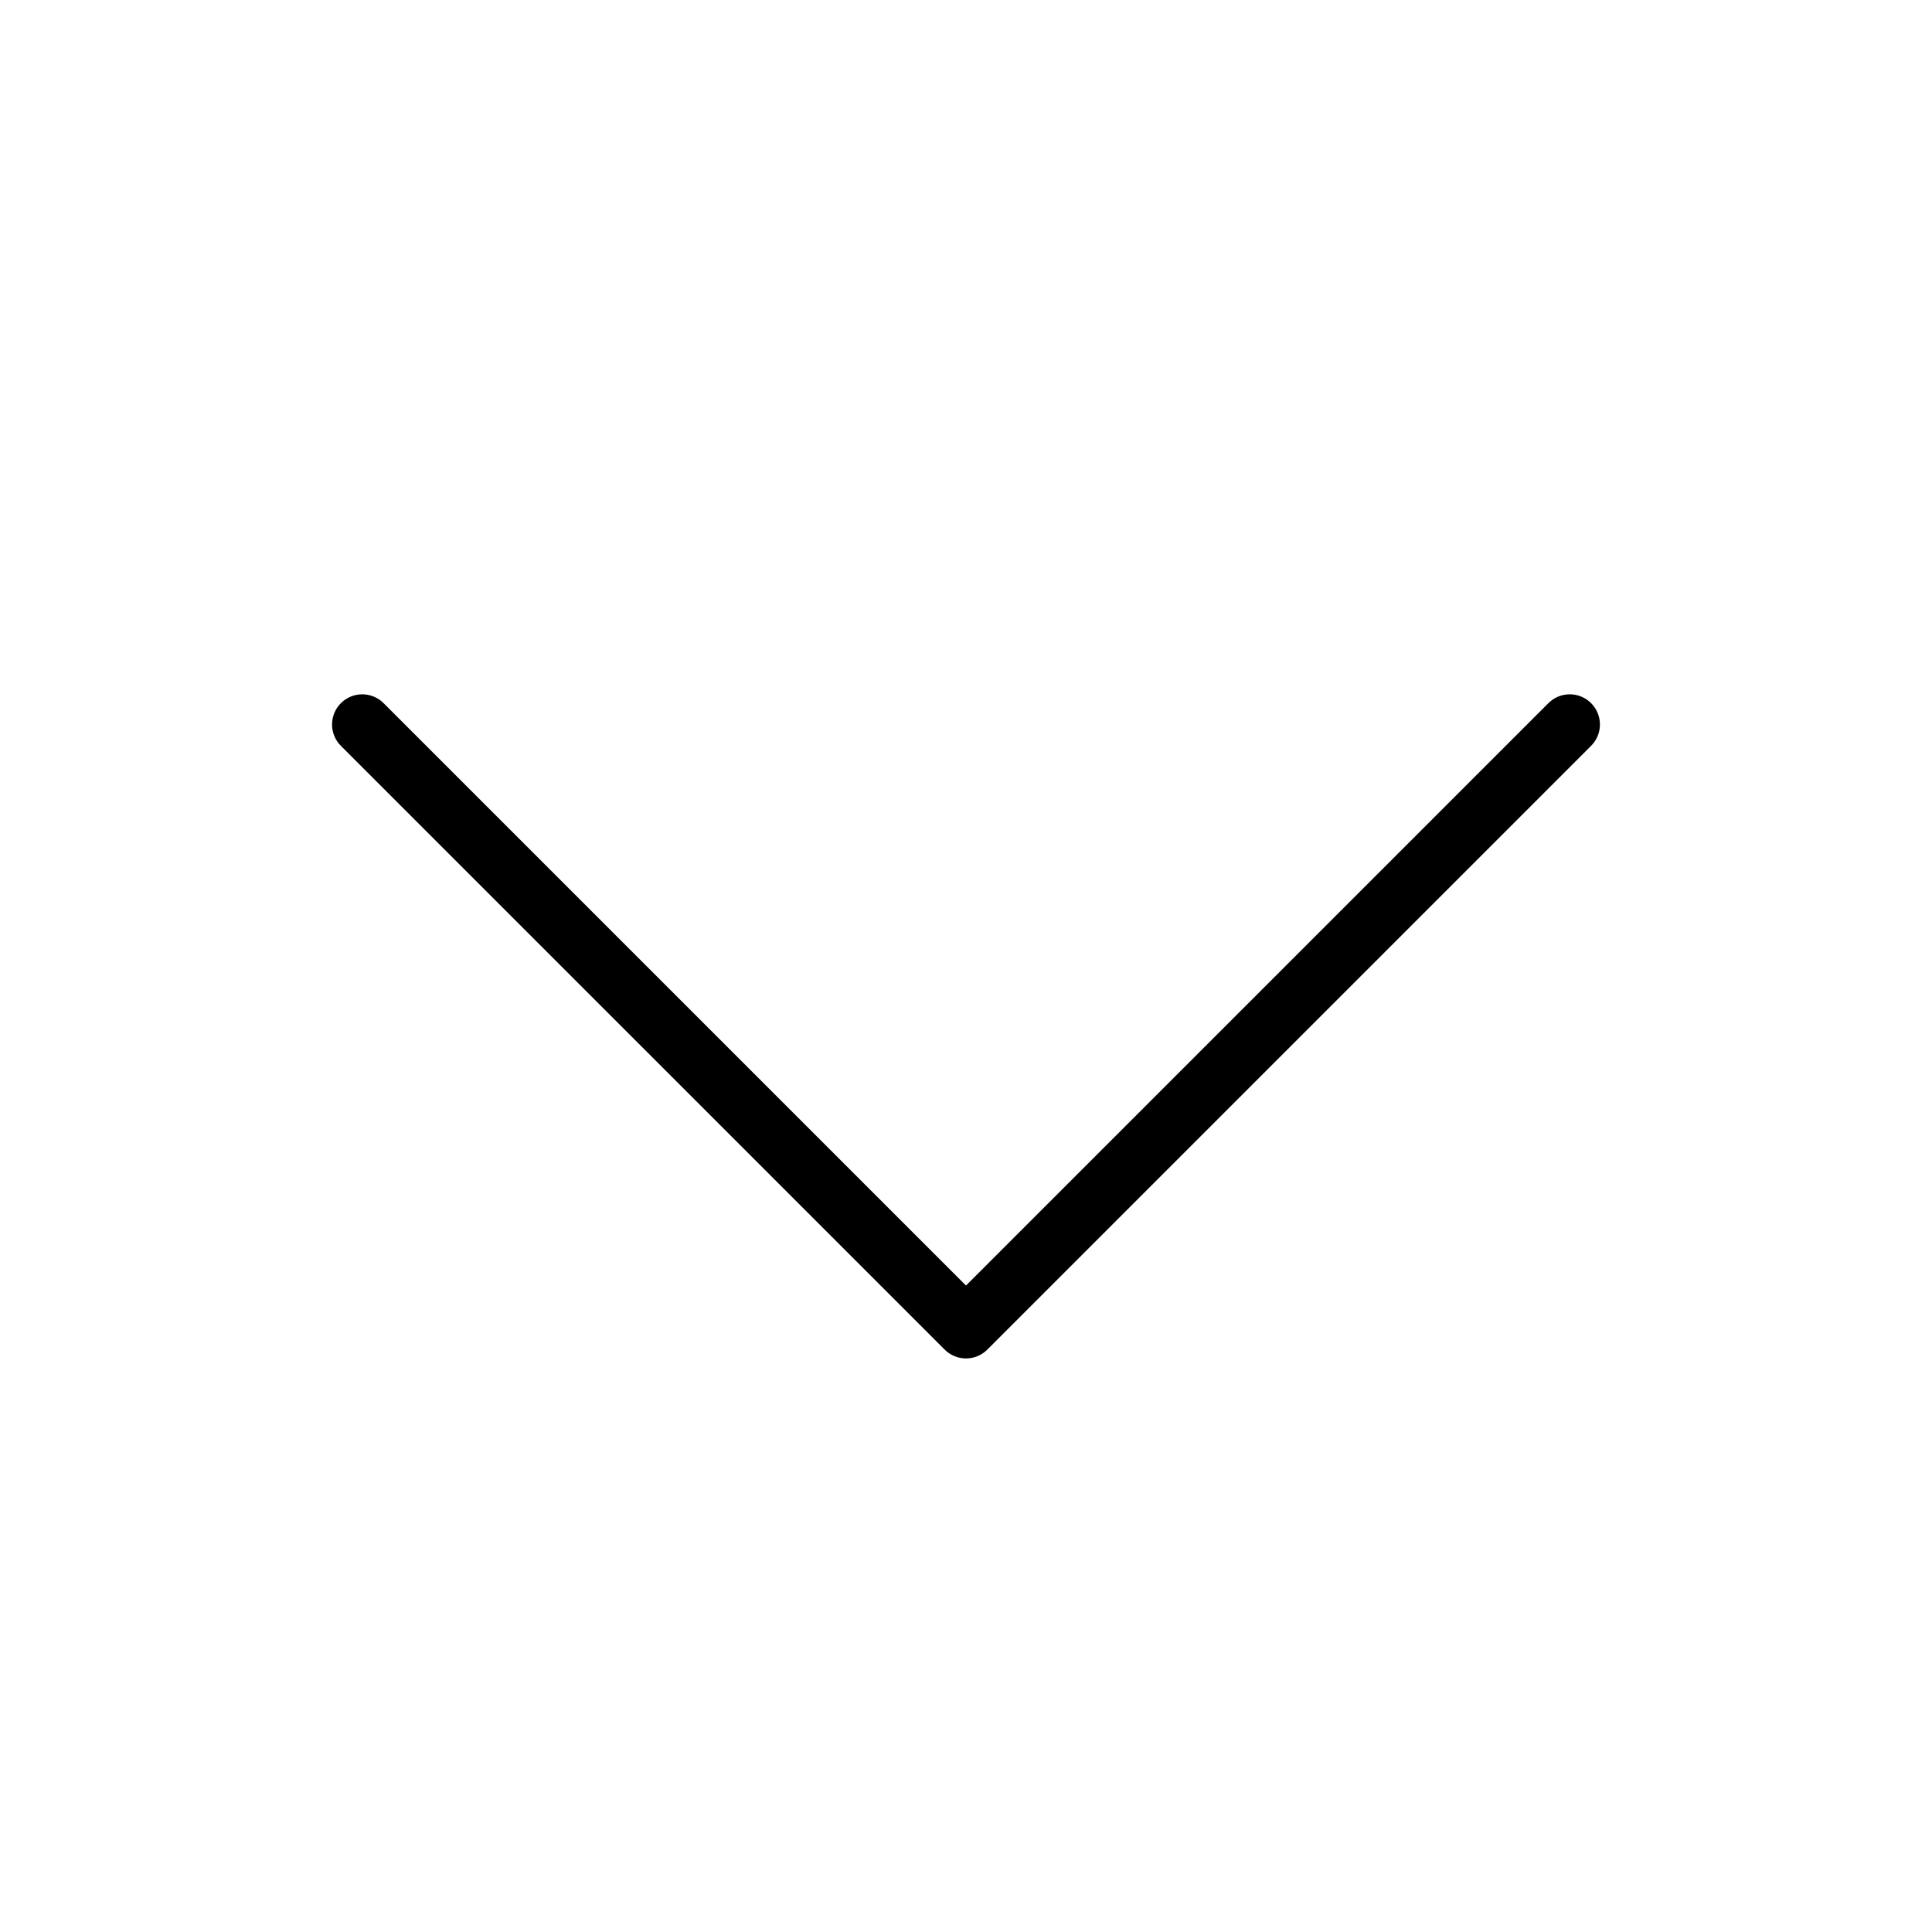
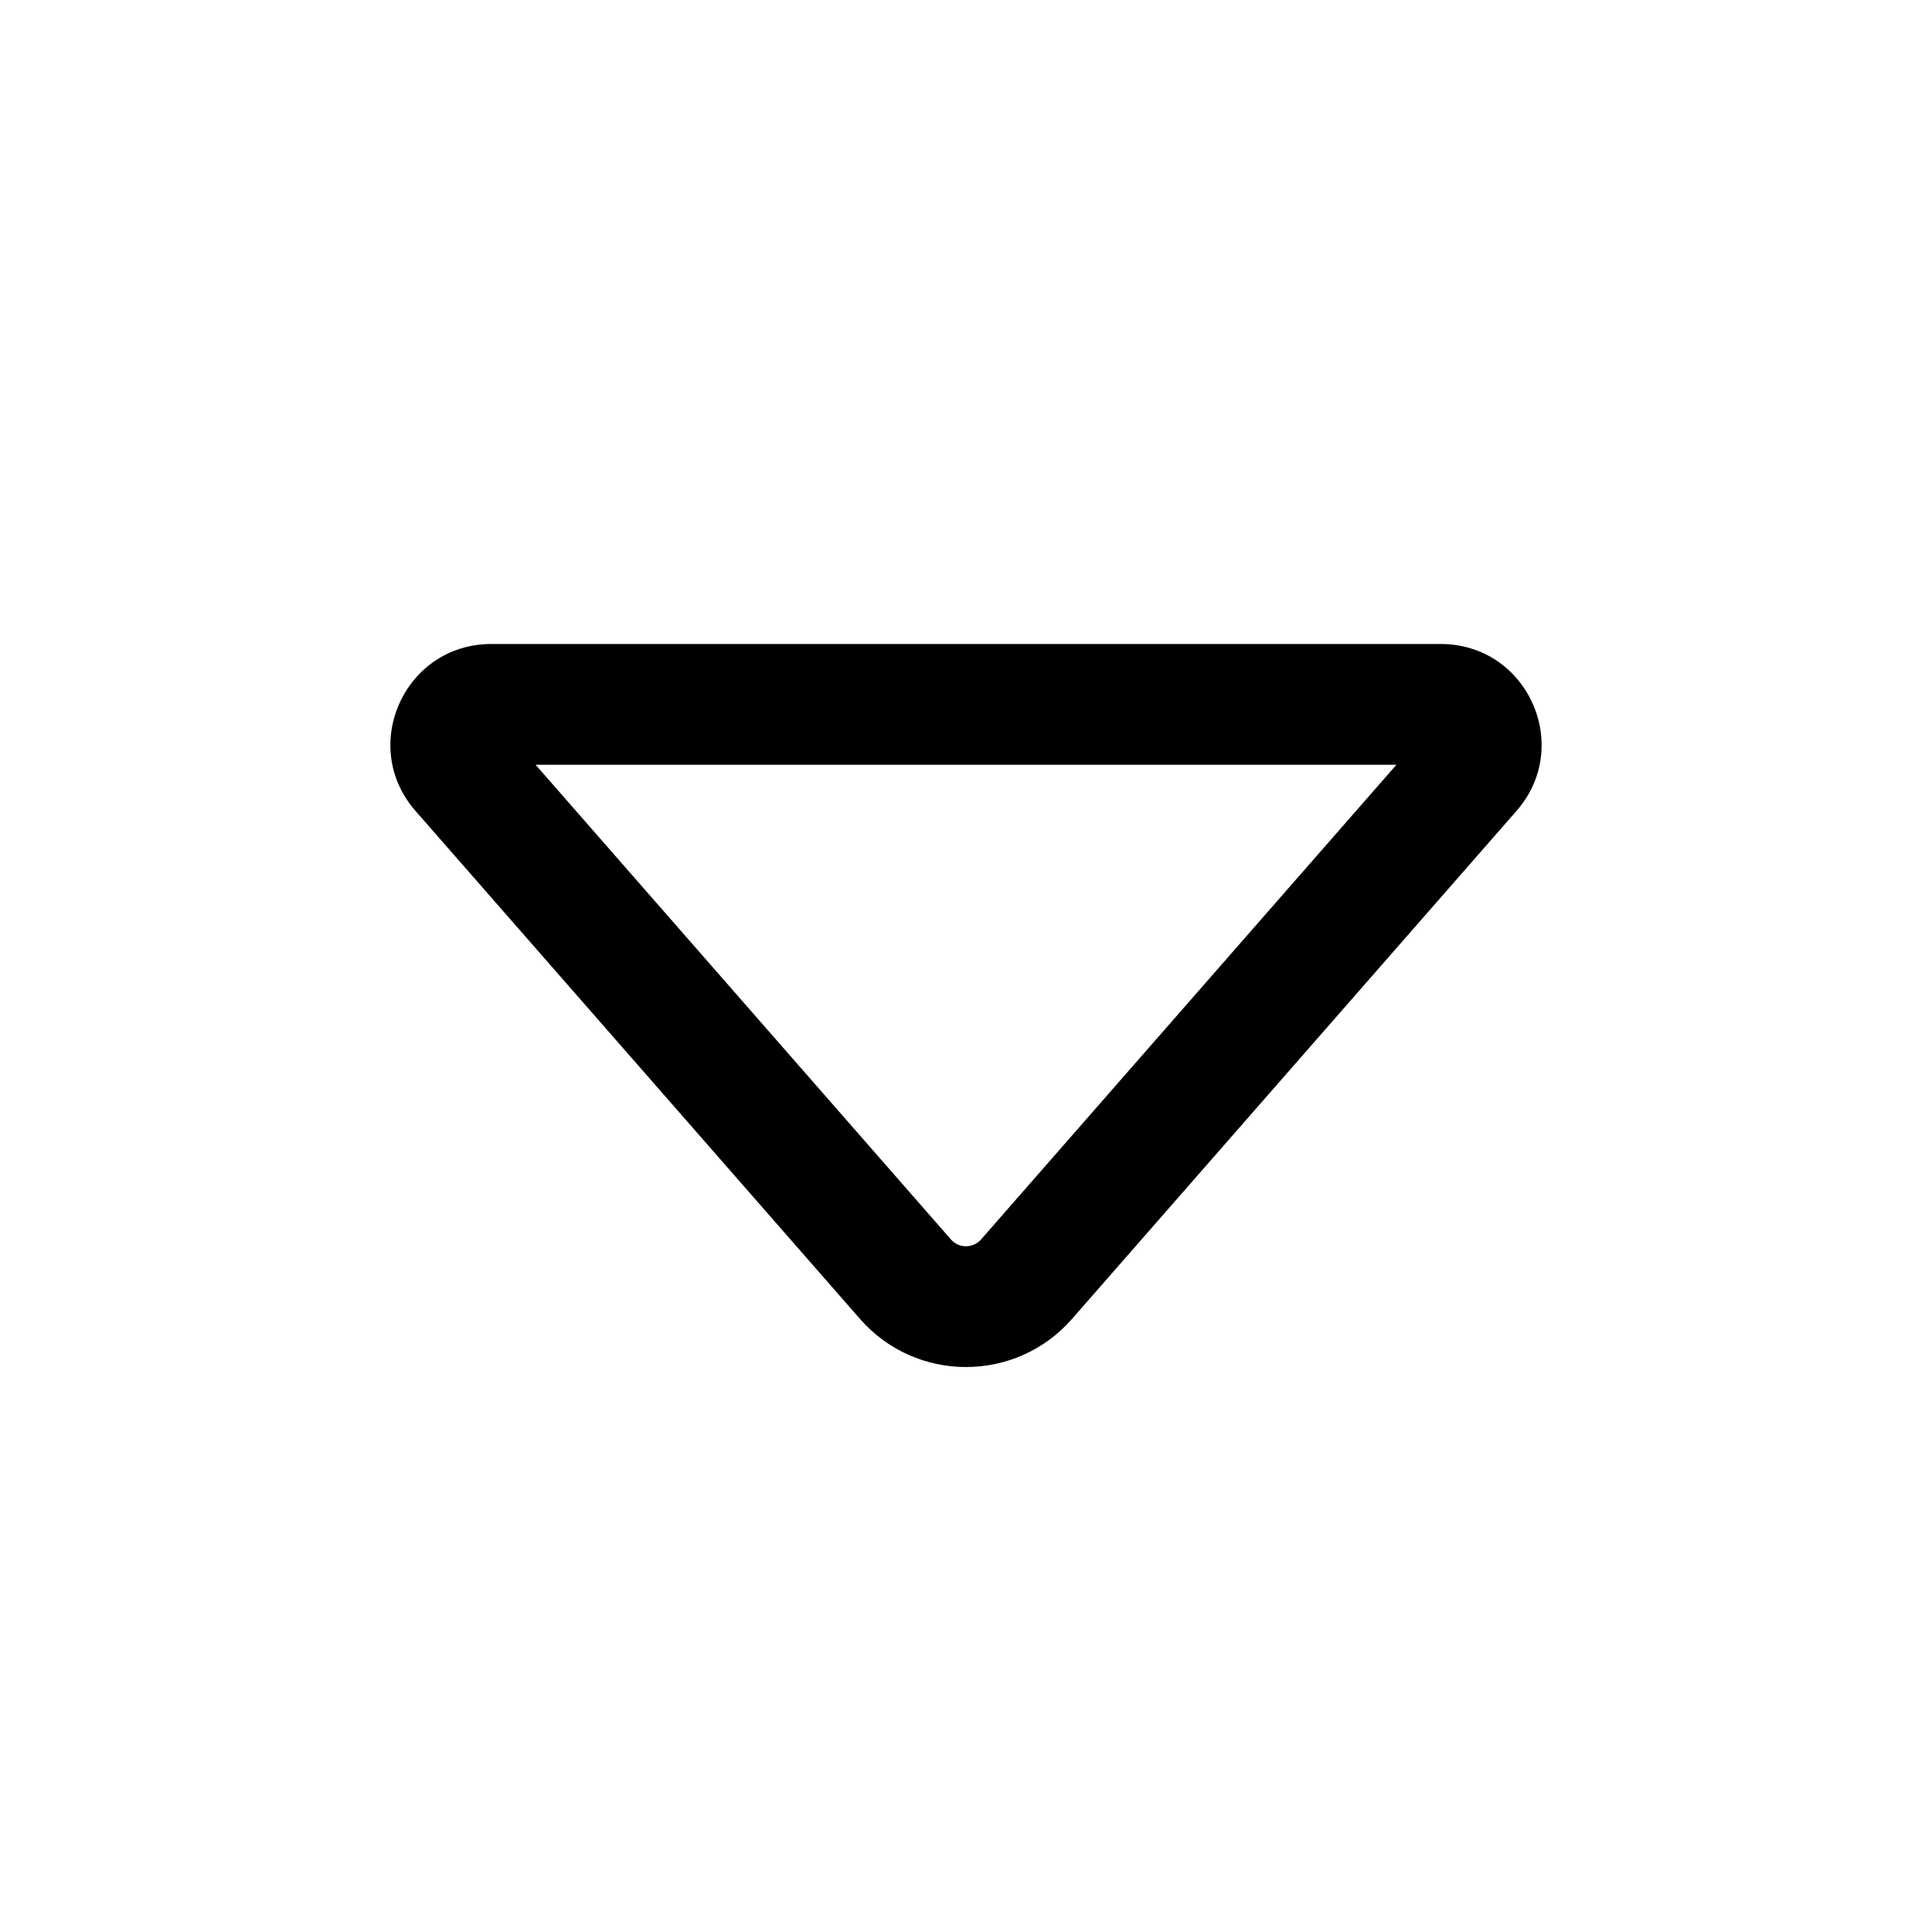
- <svg xmlns="http://www.w3.org/2000/svg" width="1em" height="1em" fill="currentColor" viewBox="0 0 256 256" id="Flat">
-   <path d="M128,180a3.989,3.989,0,0,1-2.829-1.171l-80-80a4,4,0,0,1,5.657-5.657L128,170.343l77.171-77.172a4,4,0,0,1,5.657,5.657l-80,80A3.989,3.989,0,0,1,128,180Z" />
+ <svg xmlns="http://www.w3.org/2000/svg" width="1em" height="1em" viewBox="0 0 24 24" fill="currentColor">
+   <path d="M5.161 10.073C4.454 9.265 5.028 8 6.102 8H17.898C18.972 8 19.546 9.265 18.839 10.073L13.317 16.384C12.62 17.181 11.38 17.181 10.683 16.384L5.161 10.073ZM6.653 9.5L11.812 15.396C11.911 15.51 12.088 15.51 12.188 15.396L17.347 9.5H6.653Z" />
</svg>
